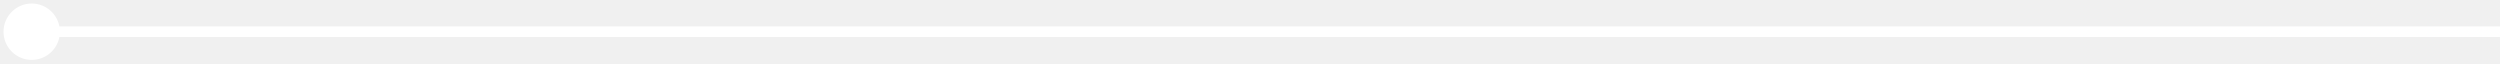
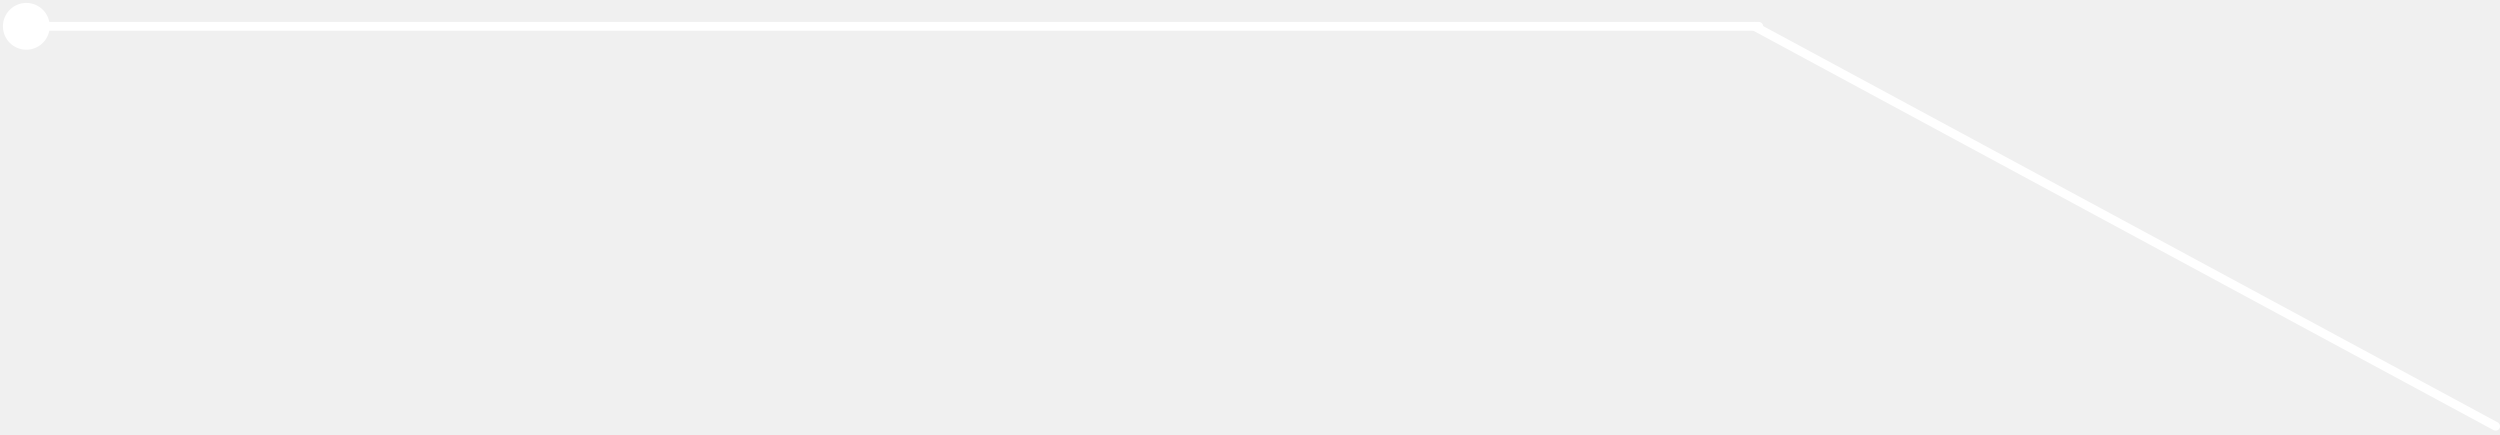
- <svg xmlns="http://www.w3.org/2000/svg" width="473" height="12" viewBox="0 0 473 12" fill="none">
-   <path d="M0.667 6C0.667 8.946 3.054 11.333 6 11.333C8.946 11.333 11.333 8.946 11.333 6C11.333 3.054 8.946 0.667 6 0.667C3.054 0.667 0.667 3.054 0.667 6ZM6 7H473V5H6V7Z" fill="white" />
+ <svg xmlns="http://www.w3.org/2000/svg" width="570" height="99" viewBox="0 0 570 99" fill="none">
+   <path d="M0.667 6C0.667 8.946 3.054 11.333 6 11.333C8.946 11.333 11.333 8.946 11.333 6C11.333 3.054 8.946 0.667 6 0.667C3.054 0.667 0.667 3.054 0.667 6ZM401 7C401.552 7 402 6.552 402 6C402 5.448 401.552 5 401 5V7ZM6 7H401V5H6V7Z" fill="white" />
+   <path d="M400 6L569 97.185" stroke="white" stroke-width="2" stroke-linecap="round" />
</svg>
